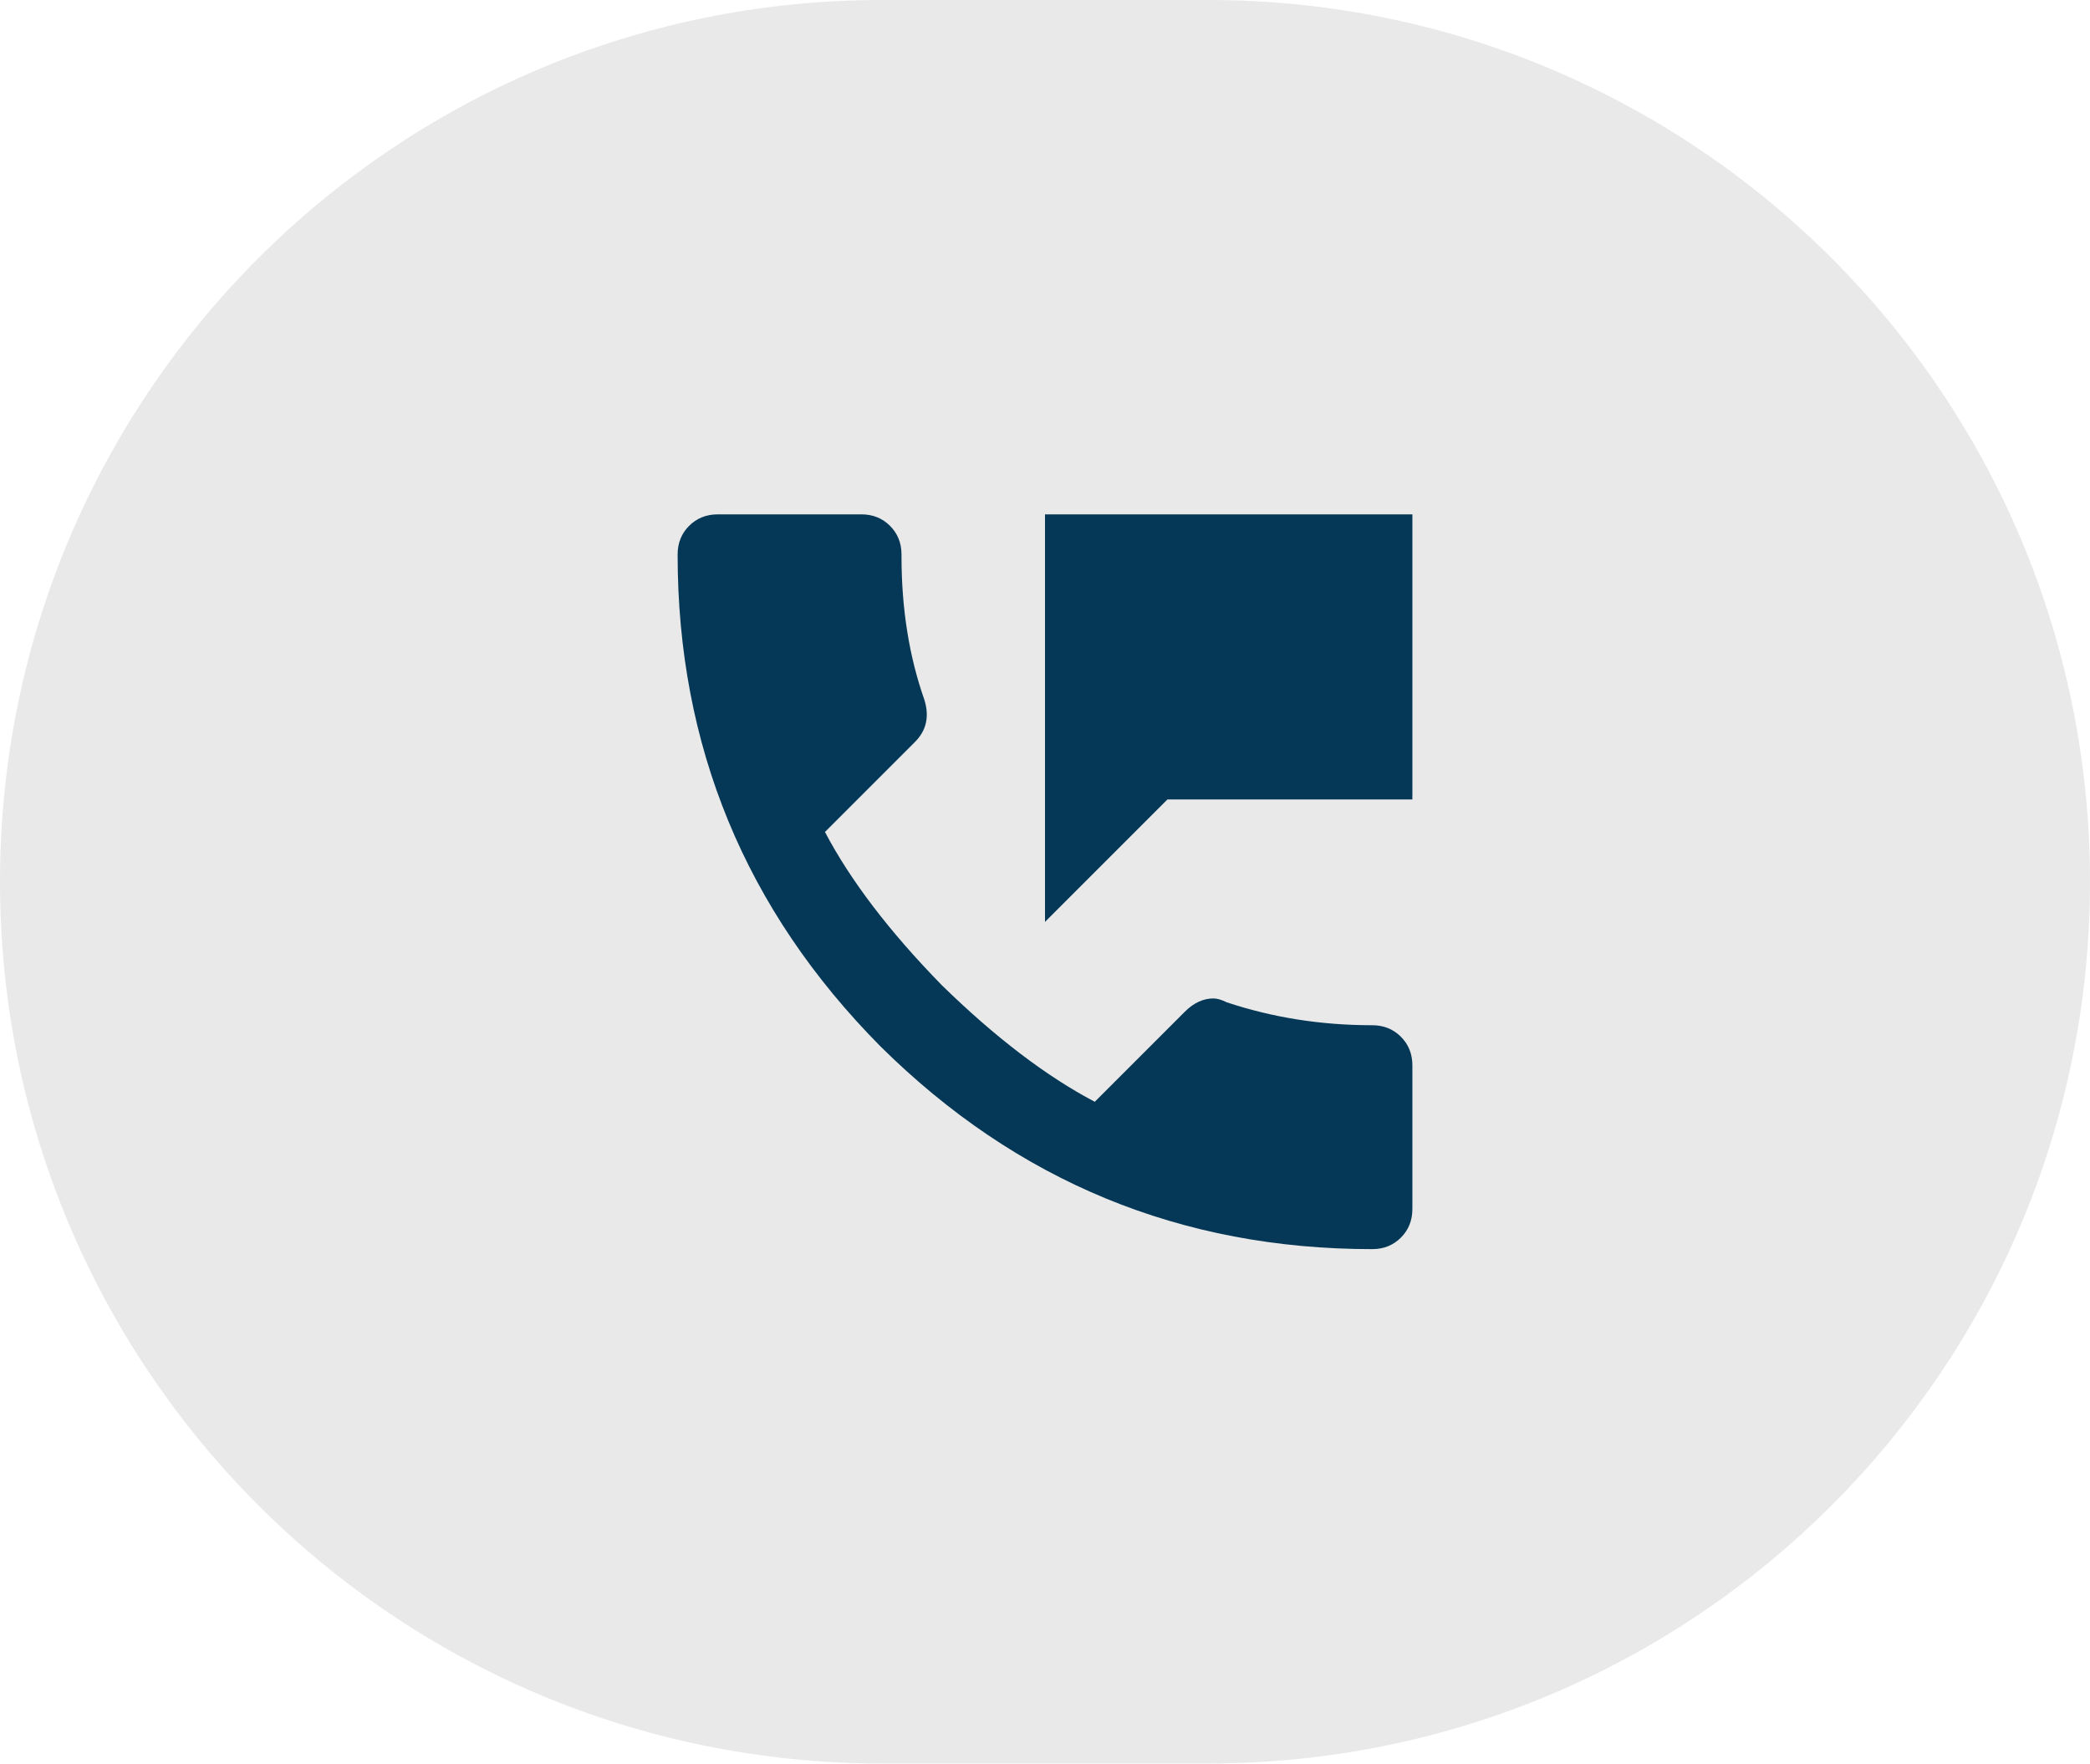
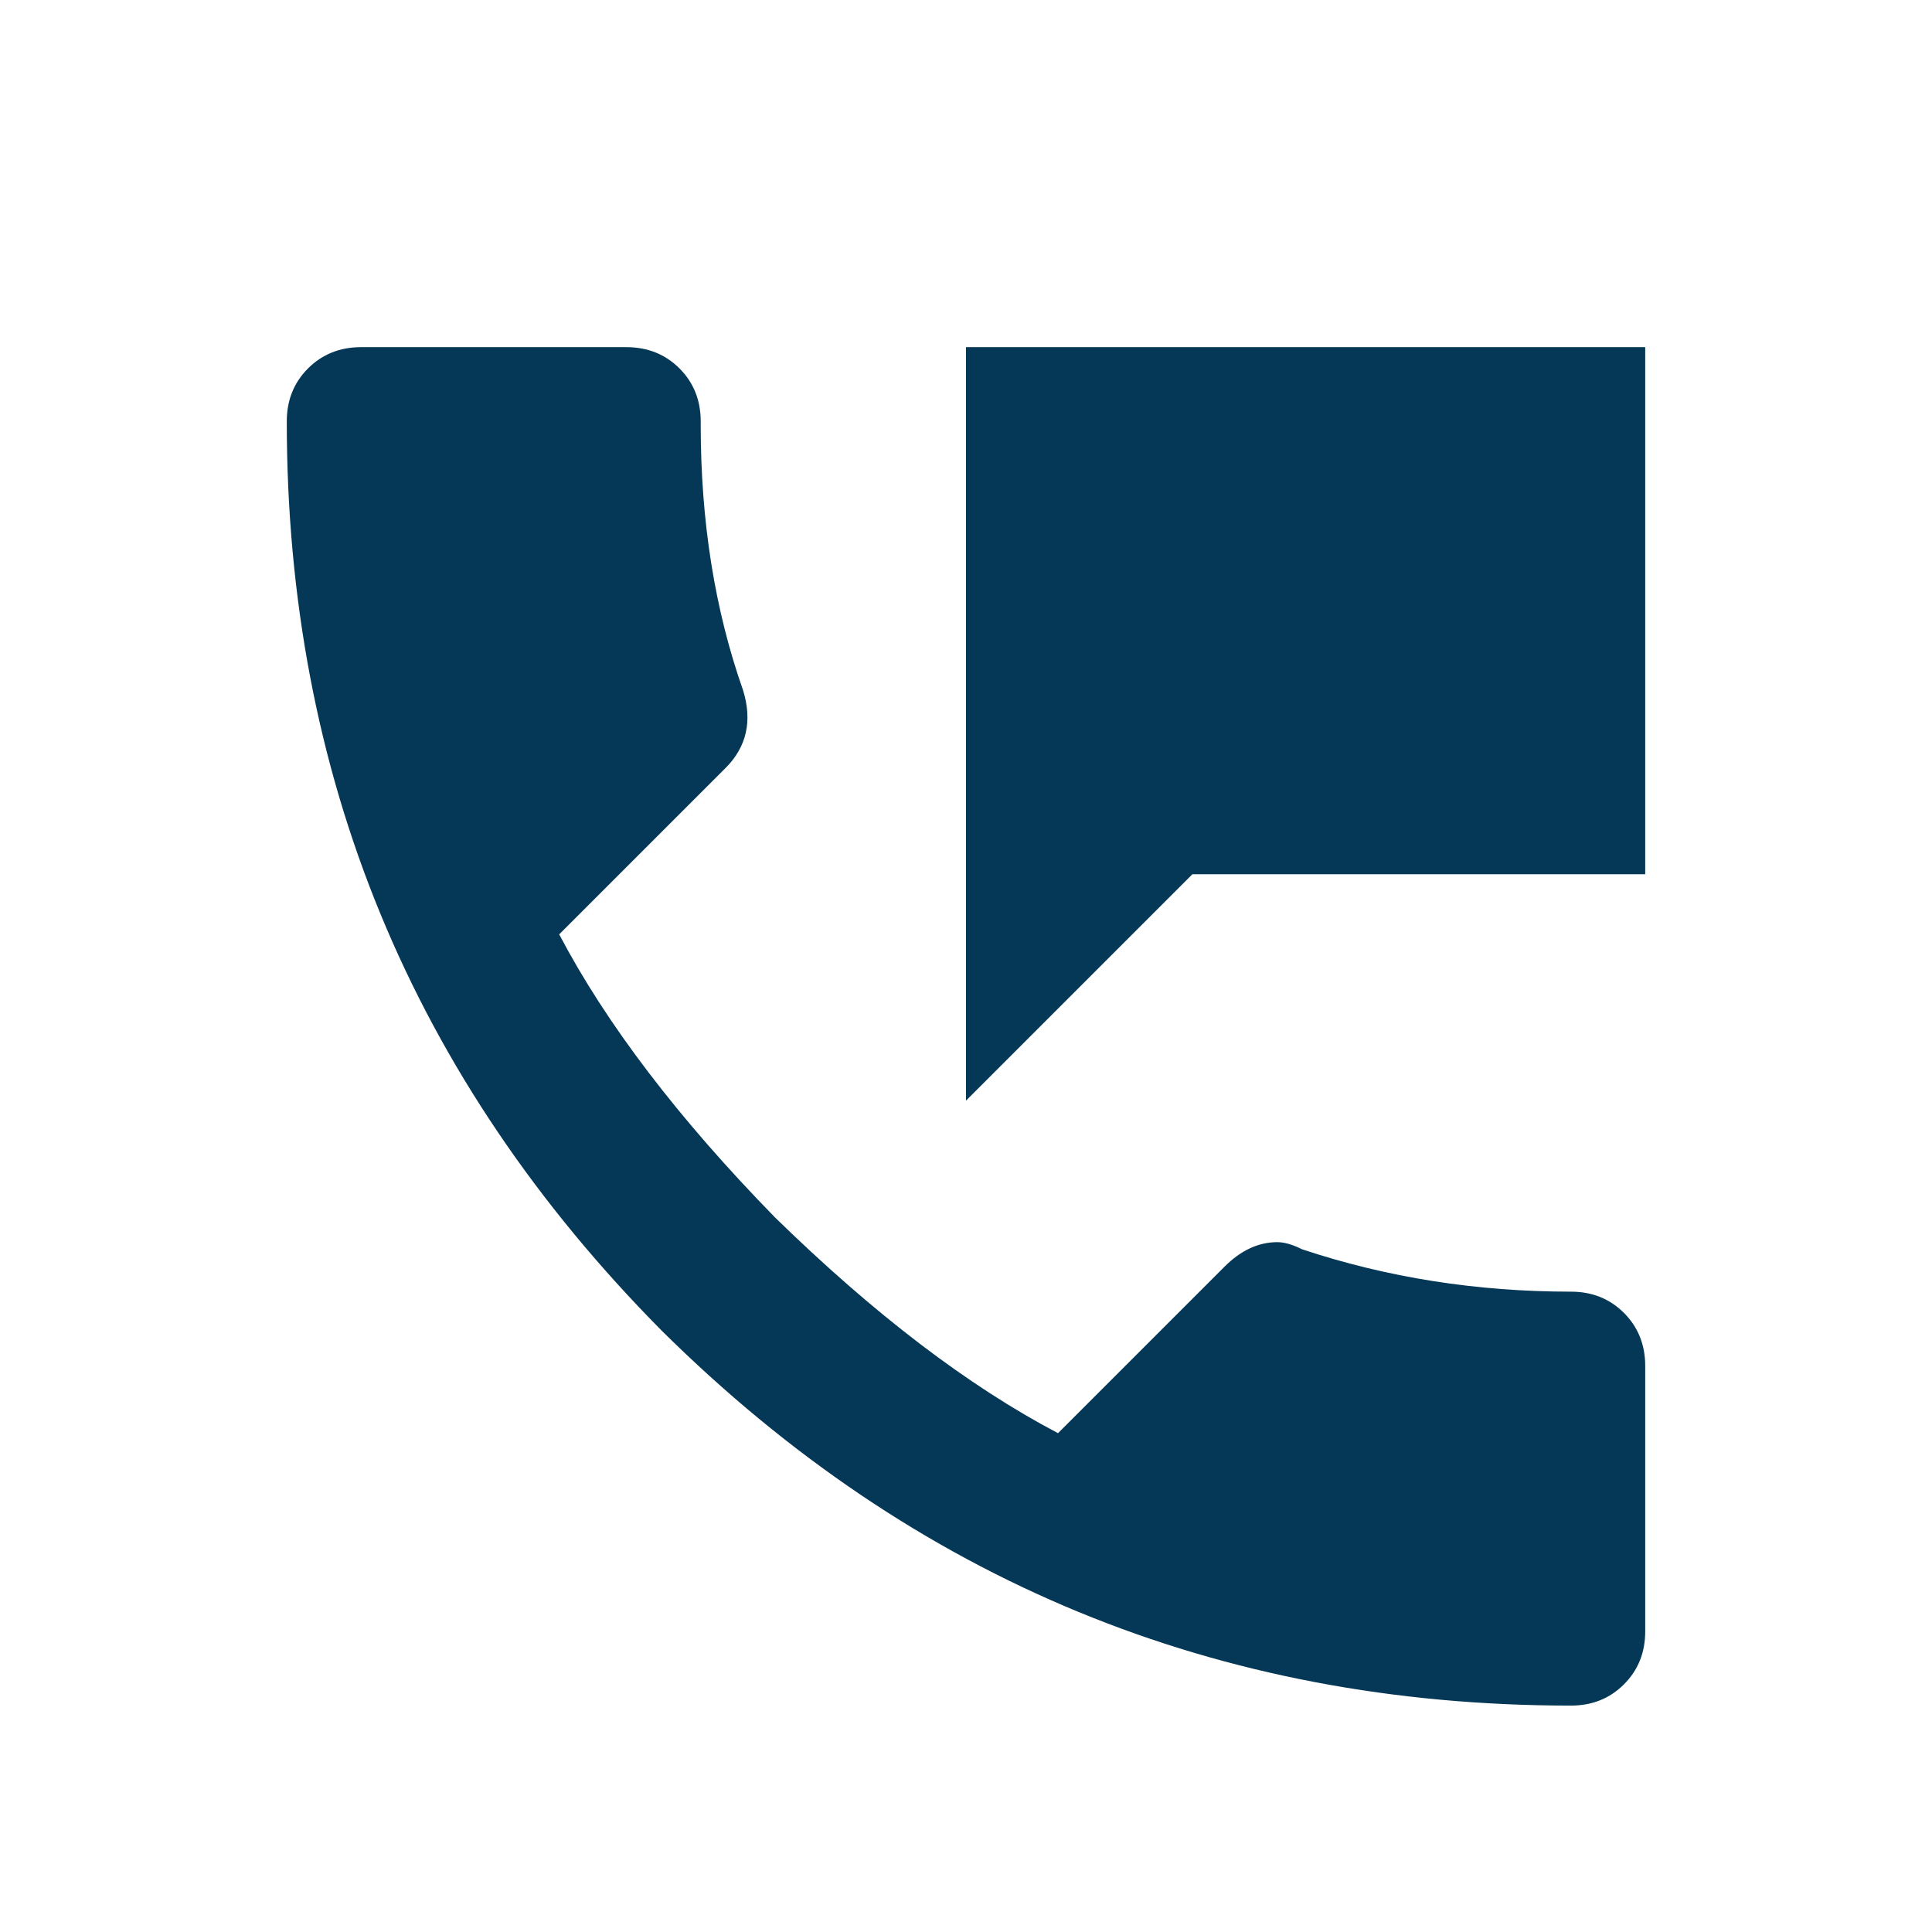
- <svg xmlns="http://www.w3.org/2000/svg" width="32" height="27" viewBox="0 0 32 27" fill="none">
-   <rect width="32" height="27" rx="13.5" fill="#B4B4B4" fill-opacity="0.3" />
-   <path d="M16 7.875H21.625V12.24H17.875L16 14.115V7.875ZM21.01 15.697C21.186 15.697 21.332 15.756 21.449 15.873C21.566 15.99 21.625 16.137 21.625 16.312V18.51C21.625 18.686 21.566 18.832 21.449 18.949C21.332 19.066 21.186 19.125 21.01 19.125C18.08 19.125 15.57 18.09 13.48 16.02C11.41 13.93 10.375 11.42 10.375 8.49C10.375 8.314 10.434 8.168 10.551 8.051C10.668 7.934 10.815 7.875 10.99 7.875H13.188C13.363 7.875 13.51 7.934 13.627 8.051C13.744 8.168 13.803 8.314 13.803 8.49V8.52C13.803 9.32 13.92 10.053 14.154 10.717C14.232 10.971 14.184 11.185 14.008 11.361L12.631 12.738C13.021 13.48 13.617 14.262 14.418 15.082C15.238 15.883 16.02 16.479 16.762 16.869L18.139 15.492C18.275 15.355 18.422 15.287 18.578 15.287C18.637 15.287 18.705 15.307 18.783 15.346C19.486 15.58 20.229 15.697 21.01 15.697Z" fill="#053856" />
+ <svg xmlns="http://www.w3.org/2000/svg" viewBox="8 5 16 16" fill="none">
+   <g fill="#053856">
+     <path d="M16 7.875H21.625V12.24H17.875L16 14.115V7.875ZM21.01 15.697C21.186 15.697 21.332 15.756 21.449 15.873C21.566 15.99 21.625 16.137 21.625 16.312V18.51C21.625 18.686 21.566 18.832 21.449 18.949C21.332 19.066 21.186 19.125 21.01 19.125C18.08 19.125 15.57 18.09 13.48 16.02C11.41 13.93 10.375 11.42 10.375 8.49C10.375 8.314 10.434 8.168 10.551 8.051C10.668 7.934 10.815 7.875 10.99 7.875H13.188C13.363 7.875 13.51 7.934 13.627 8.051C13.744 8.168 13.803 8.314 13.803 8.49V8.52C13.803 9.32 13.92 10.053 14.154 10.717C14.232 10.971 14.184 11.185 14.008 11.361L12.631 12.738C13.021 13.48 13.617 14.262 14.418 15.082C15.238 15.883 16.02 16.479 16.762 16.869L18.139 15.492C18.275 15.355 18.422 15.287 18.578 15.287C18.637 15.287 18.705 15.307 18.783 15.346C19.486 15.58 20.229 15.697 21.01 15.697Z" fill="#053856" />
+   </g>
</svg>
